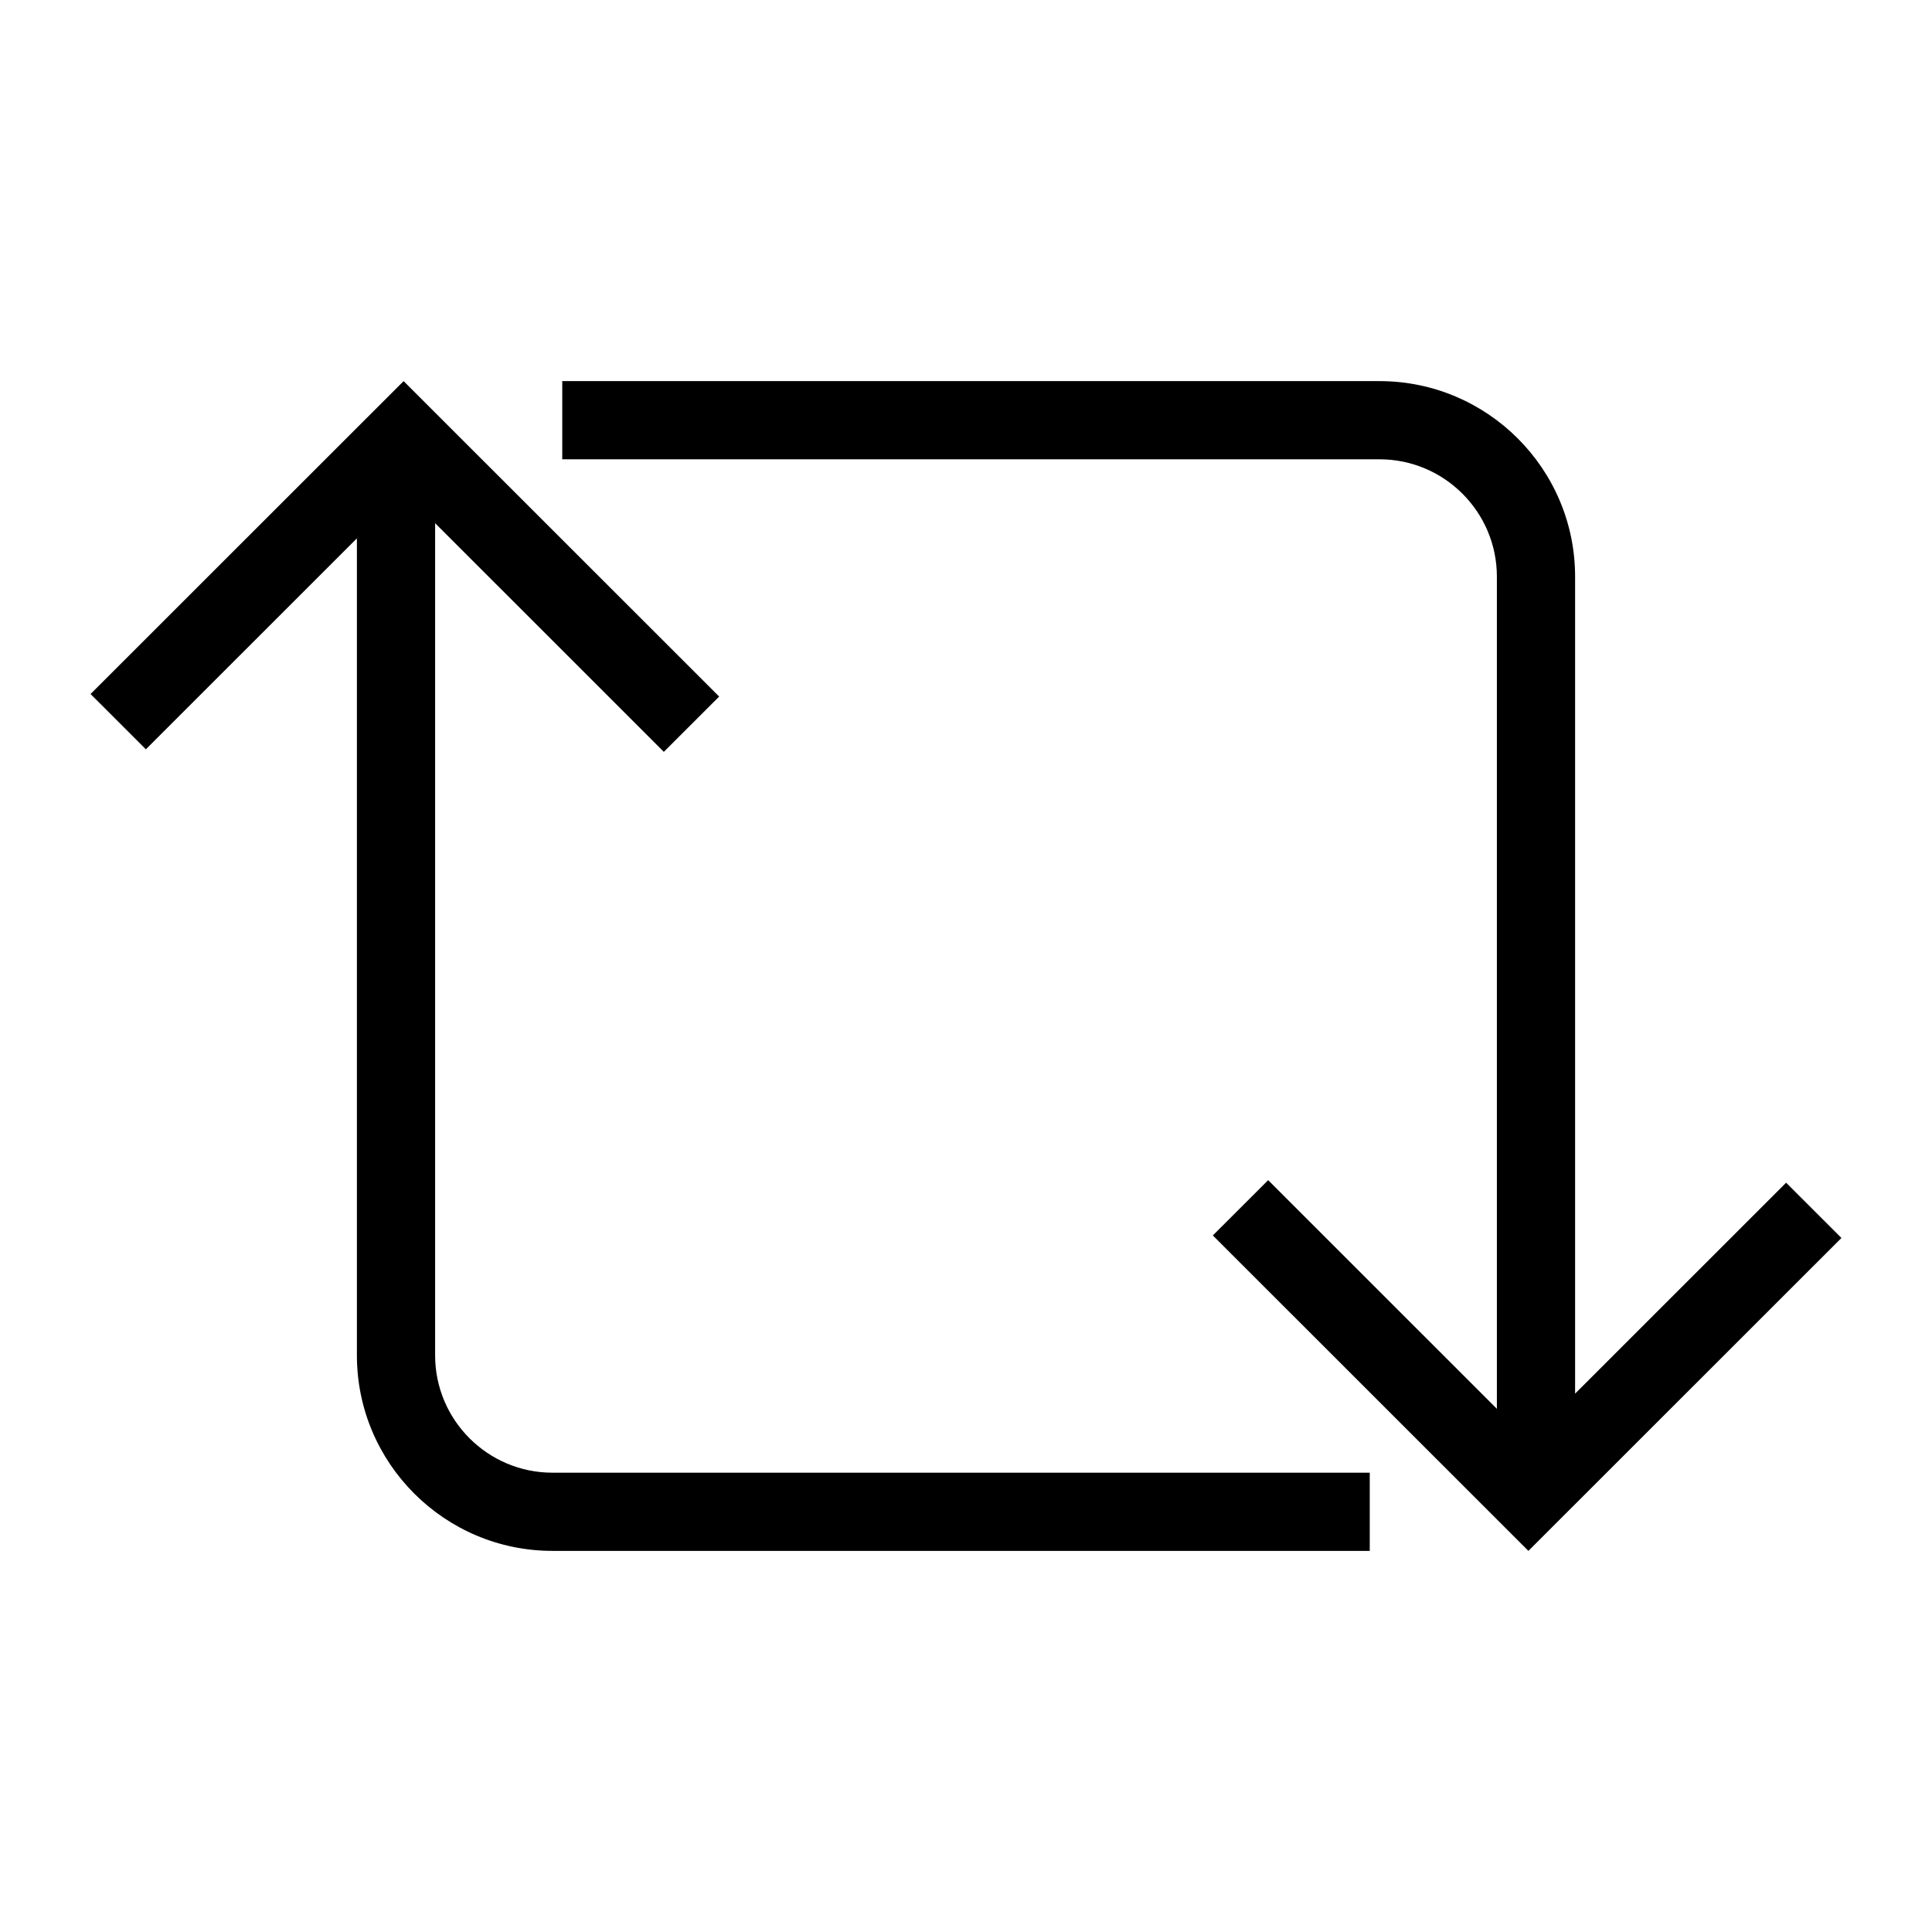
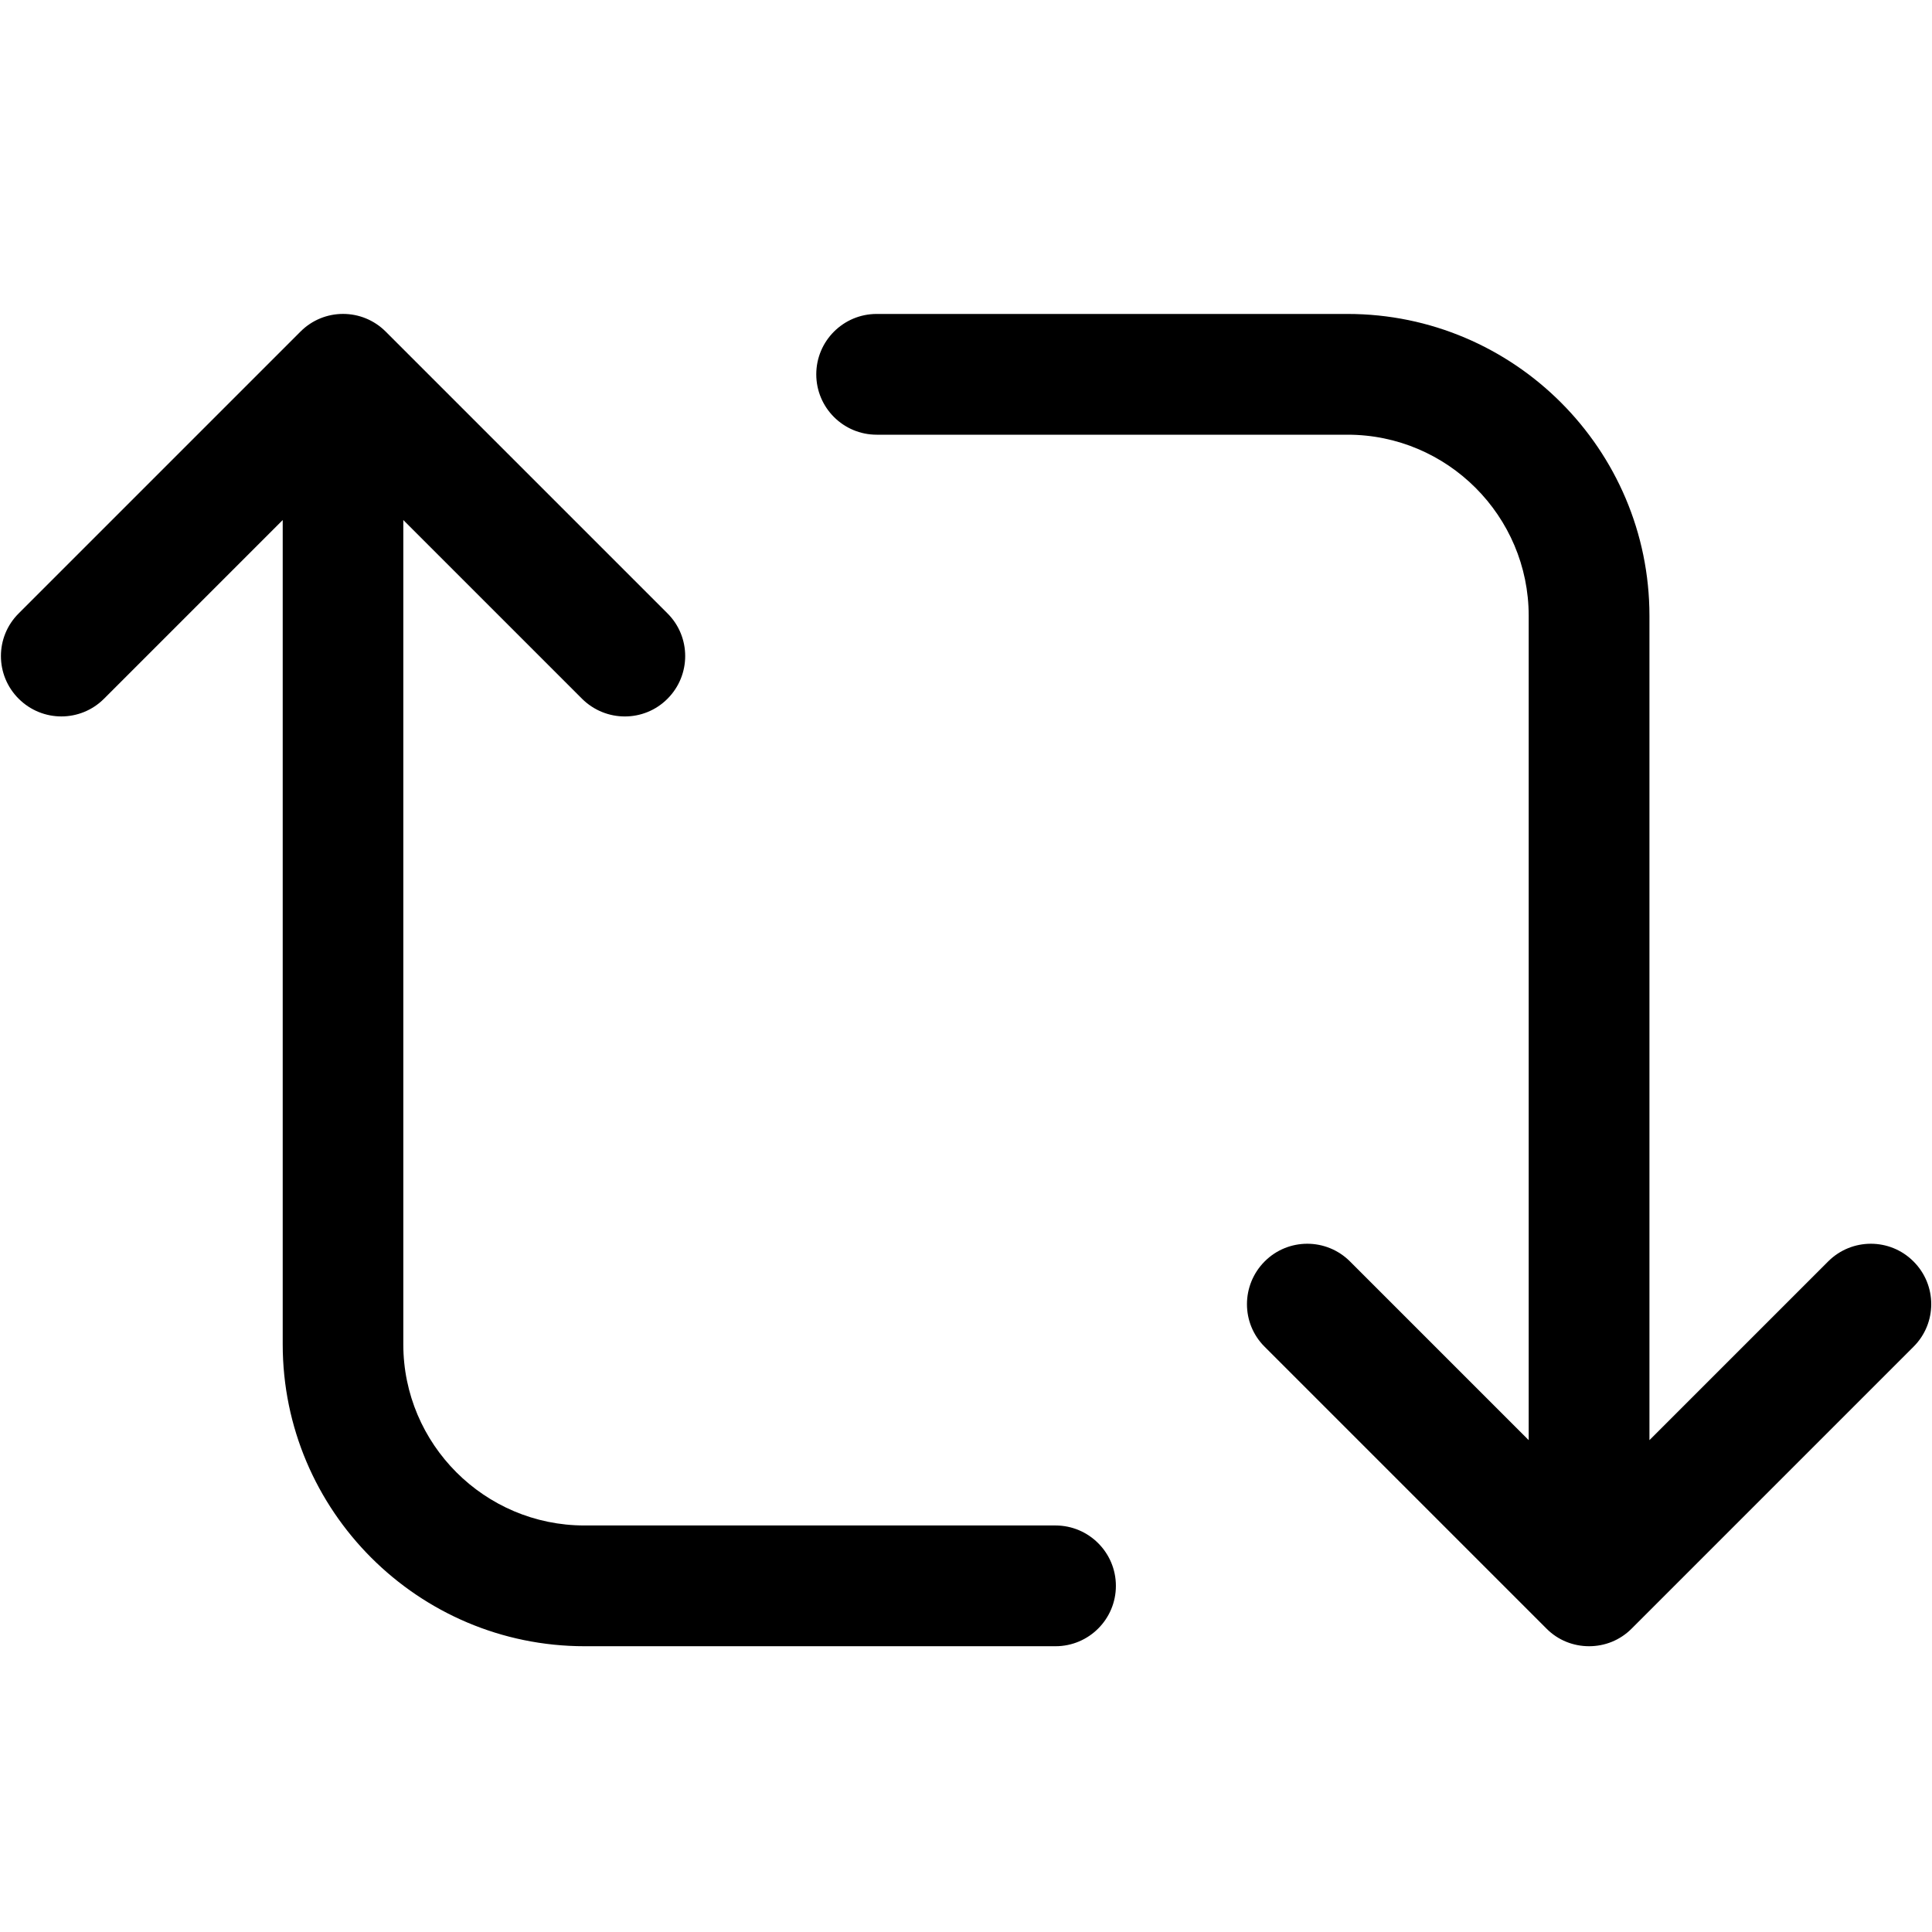
- <svg xmlns="http://www.w3.org/2000/svg" class="svg-icon" viewBox="0 0 512 512" fill="currentColor">
-   <path d="M190.585 184.597L175.922 199.248L115.313 138.65V359.199C115.313 376.331 129.267 390.28 146.407 390.28H363V411H146.407C117.822 411 94.583 387.757 94.583 359.198V142.671L38.657 198.573L24 183.923L106.958 101L190.585 184.597Z" fill="currentColor" />
-   <path d="M321.415 327.403L336.078 312.752L396.687 373.35V152.801C396.687 135.669 382.733 121.72 365.593 121.72L149 121.72V101L365.593 101C394.178 101 417.417 124.243 417.417 152.802V369.329L473.344 313.427L488 328.077L405.042 411L321.415 327.403Z" fill="currentColor" />
+ <svg xmlns="http://www.w3.org/2000/svg" class="svg-icon" viewBox="0 0 24 24" fill="currentColor">
+   <path d="M23.77 15.67c-.292-.293-.767-.293-1.06 0l-2.22 2.22V7.65c0-2.068-1.683-3.75-3.75-3.75h-5.85c-.414 0-.75.336-.75.75s.336.75.75.75h5.85c1.24 0 2.25 1.01 2.25 2.25v10.24l-2.22-2.22c-.293-.293-.768-.293-1.06 0s-.294.768 0 1.06l3.5 3.5c.145.147.337.22.53.22s.383-.072.53-.22l3.5-3.5c.294-.292.294-.767 0-1.06zm-10.66 3.28H7.26c-1.24 0-2.25-1.01-2.25-2.25V6.46l2.22 2.22c.148.147.34.22.532.22s.384-.073.53-.22c.293-.293.293-.768 0-1.06l-3.5-3.5c-.293-.294-.768-.294-1.06 0l-3.5 3.5c-.294.292-.294.767 0 1.06s.767.293 1.06 0l2.22-2.22V16.7c0 2.068 1.683 3.75 3.75 3.75h5.85c.414 0 .75-.336.75-.75s-.337-.75-.75-.75z" />
</svg>
